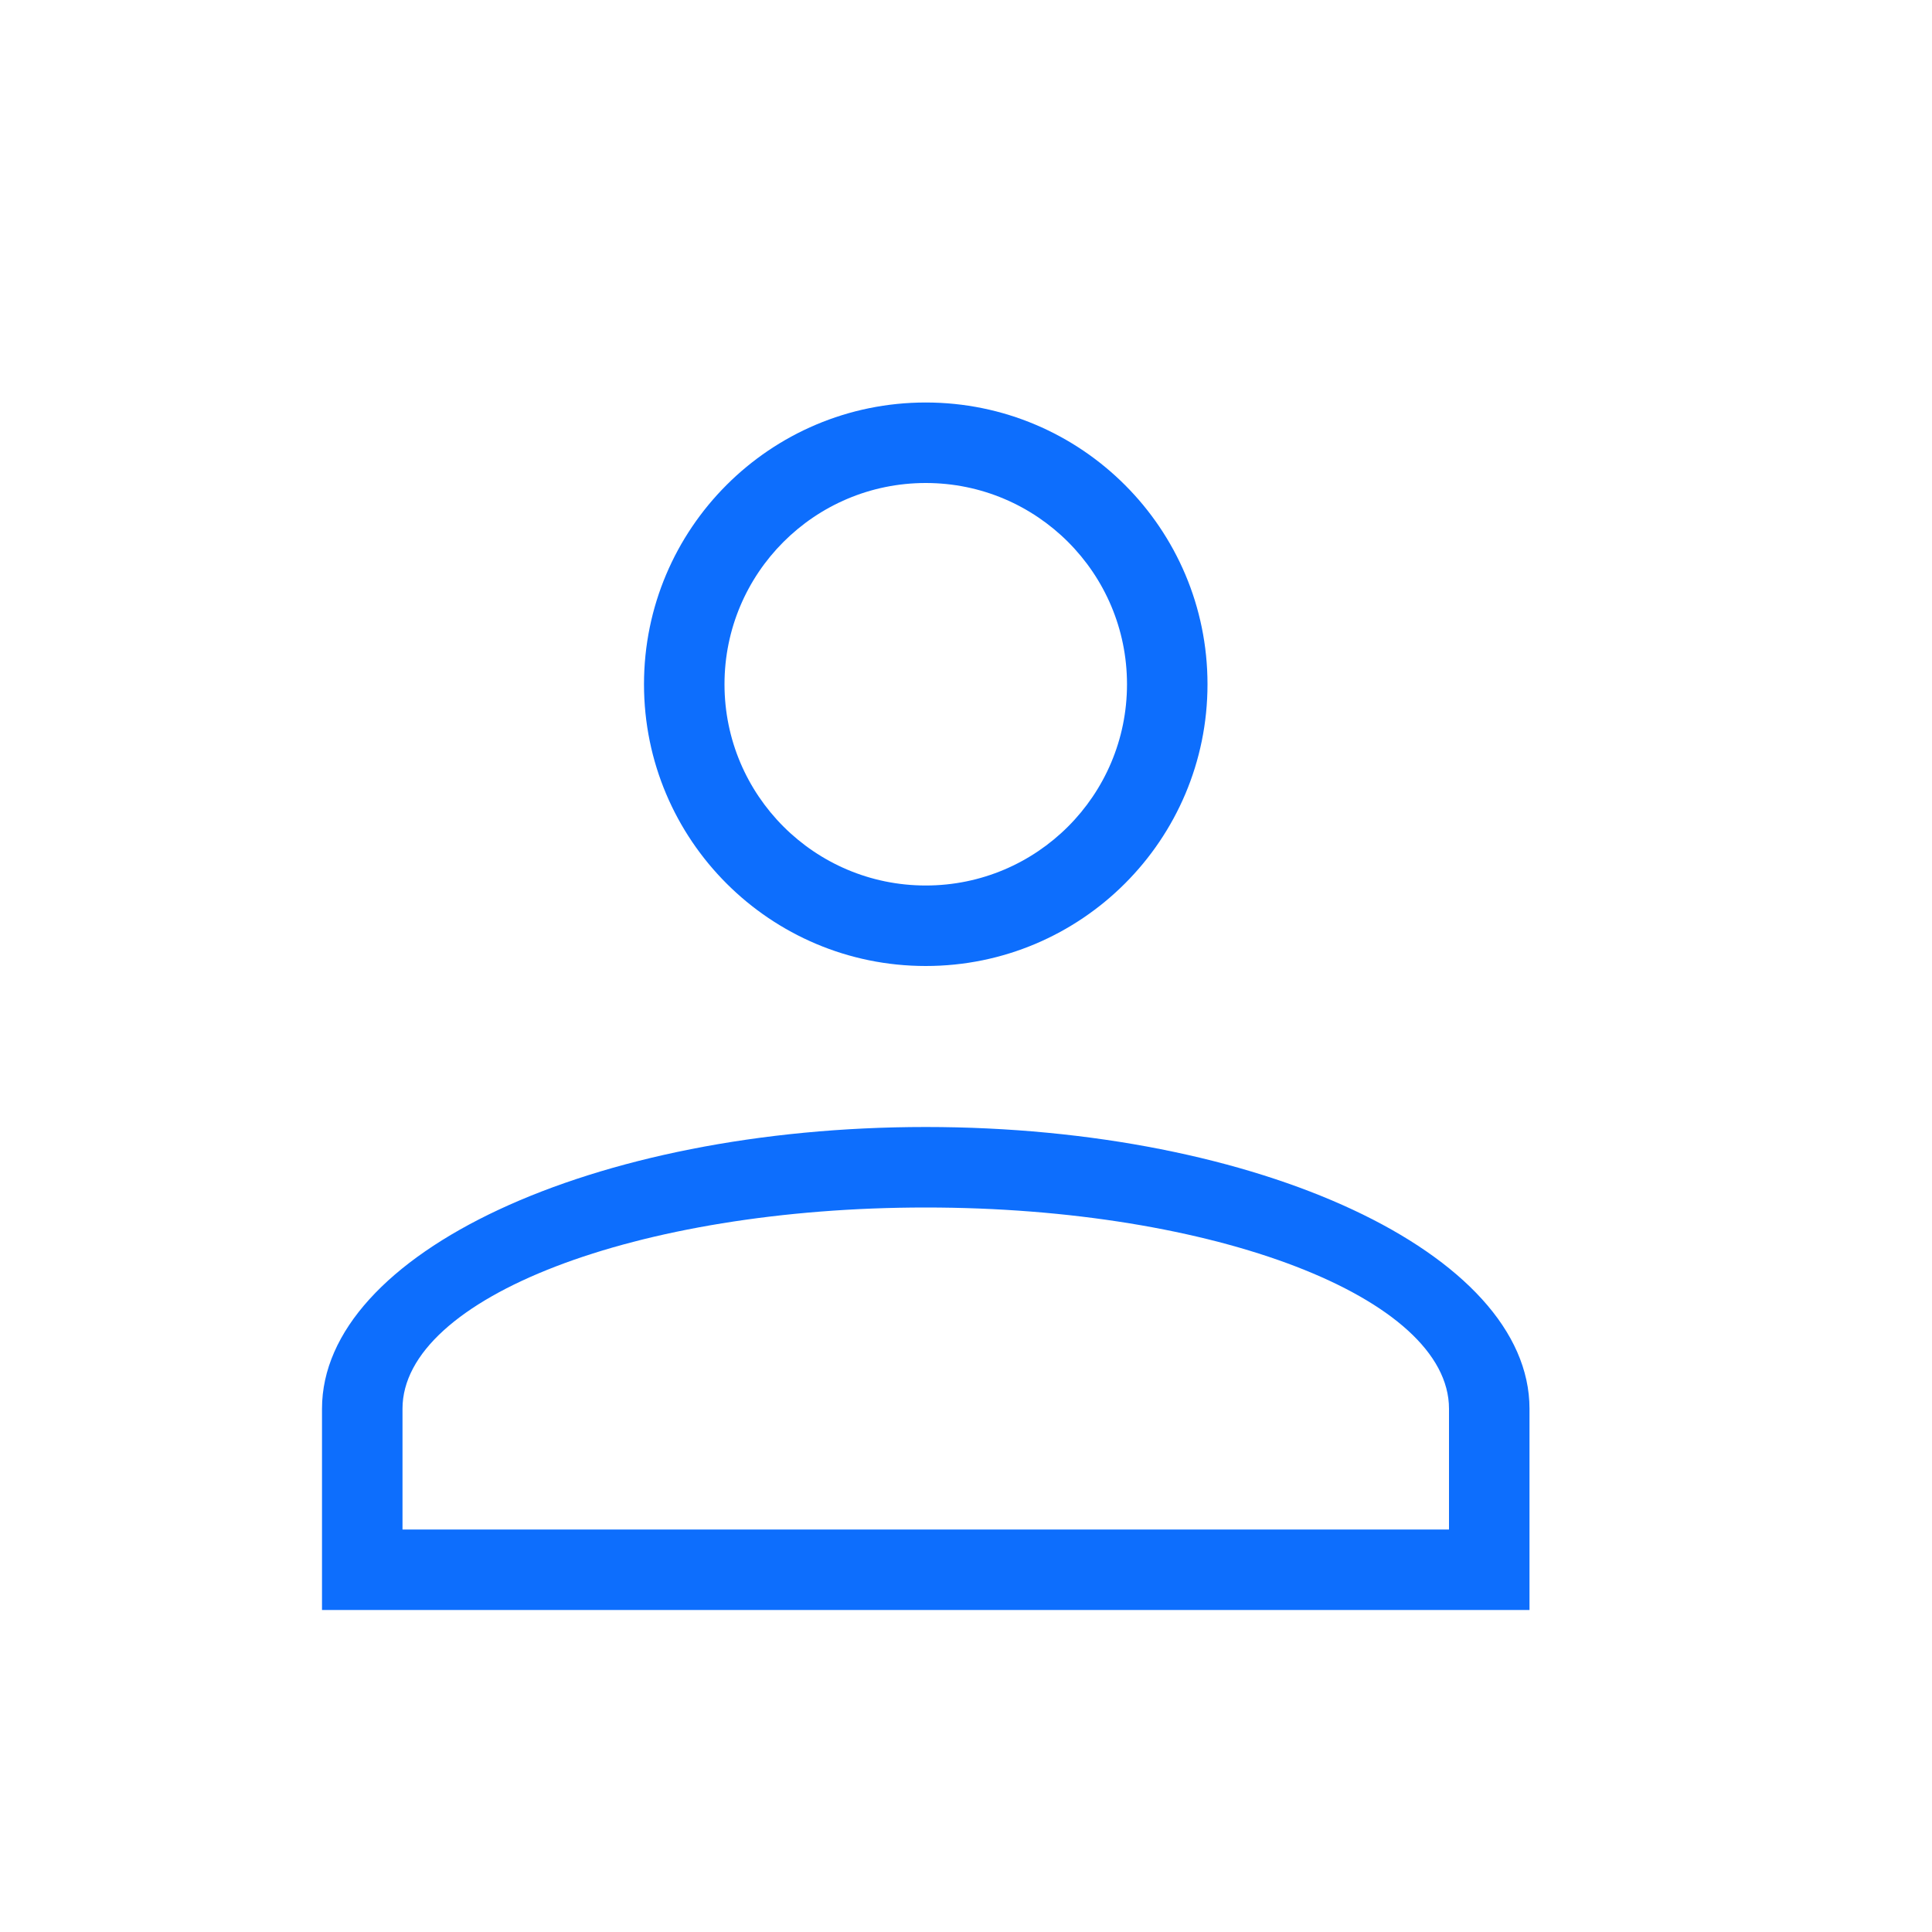
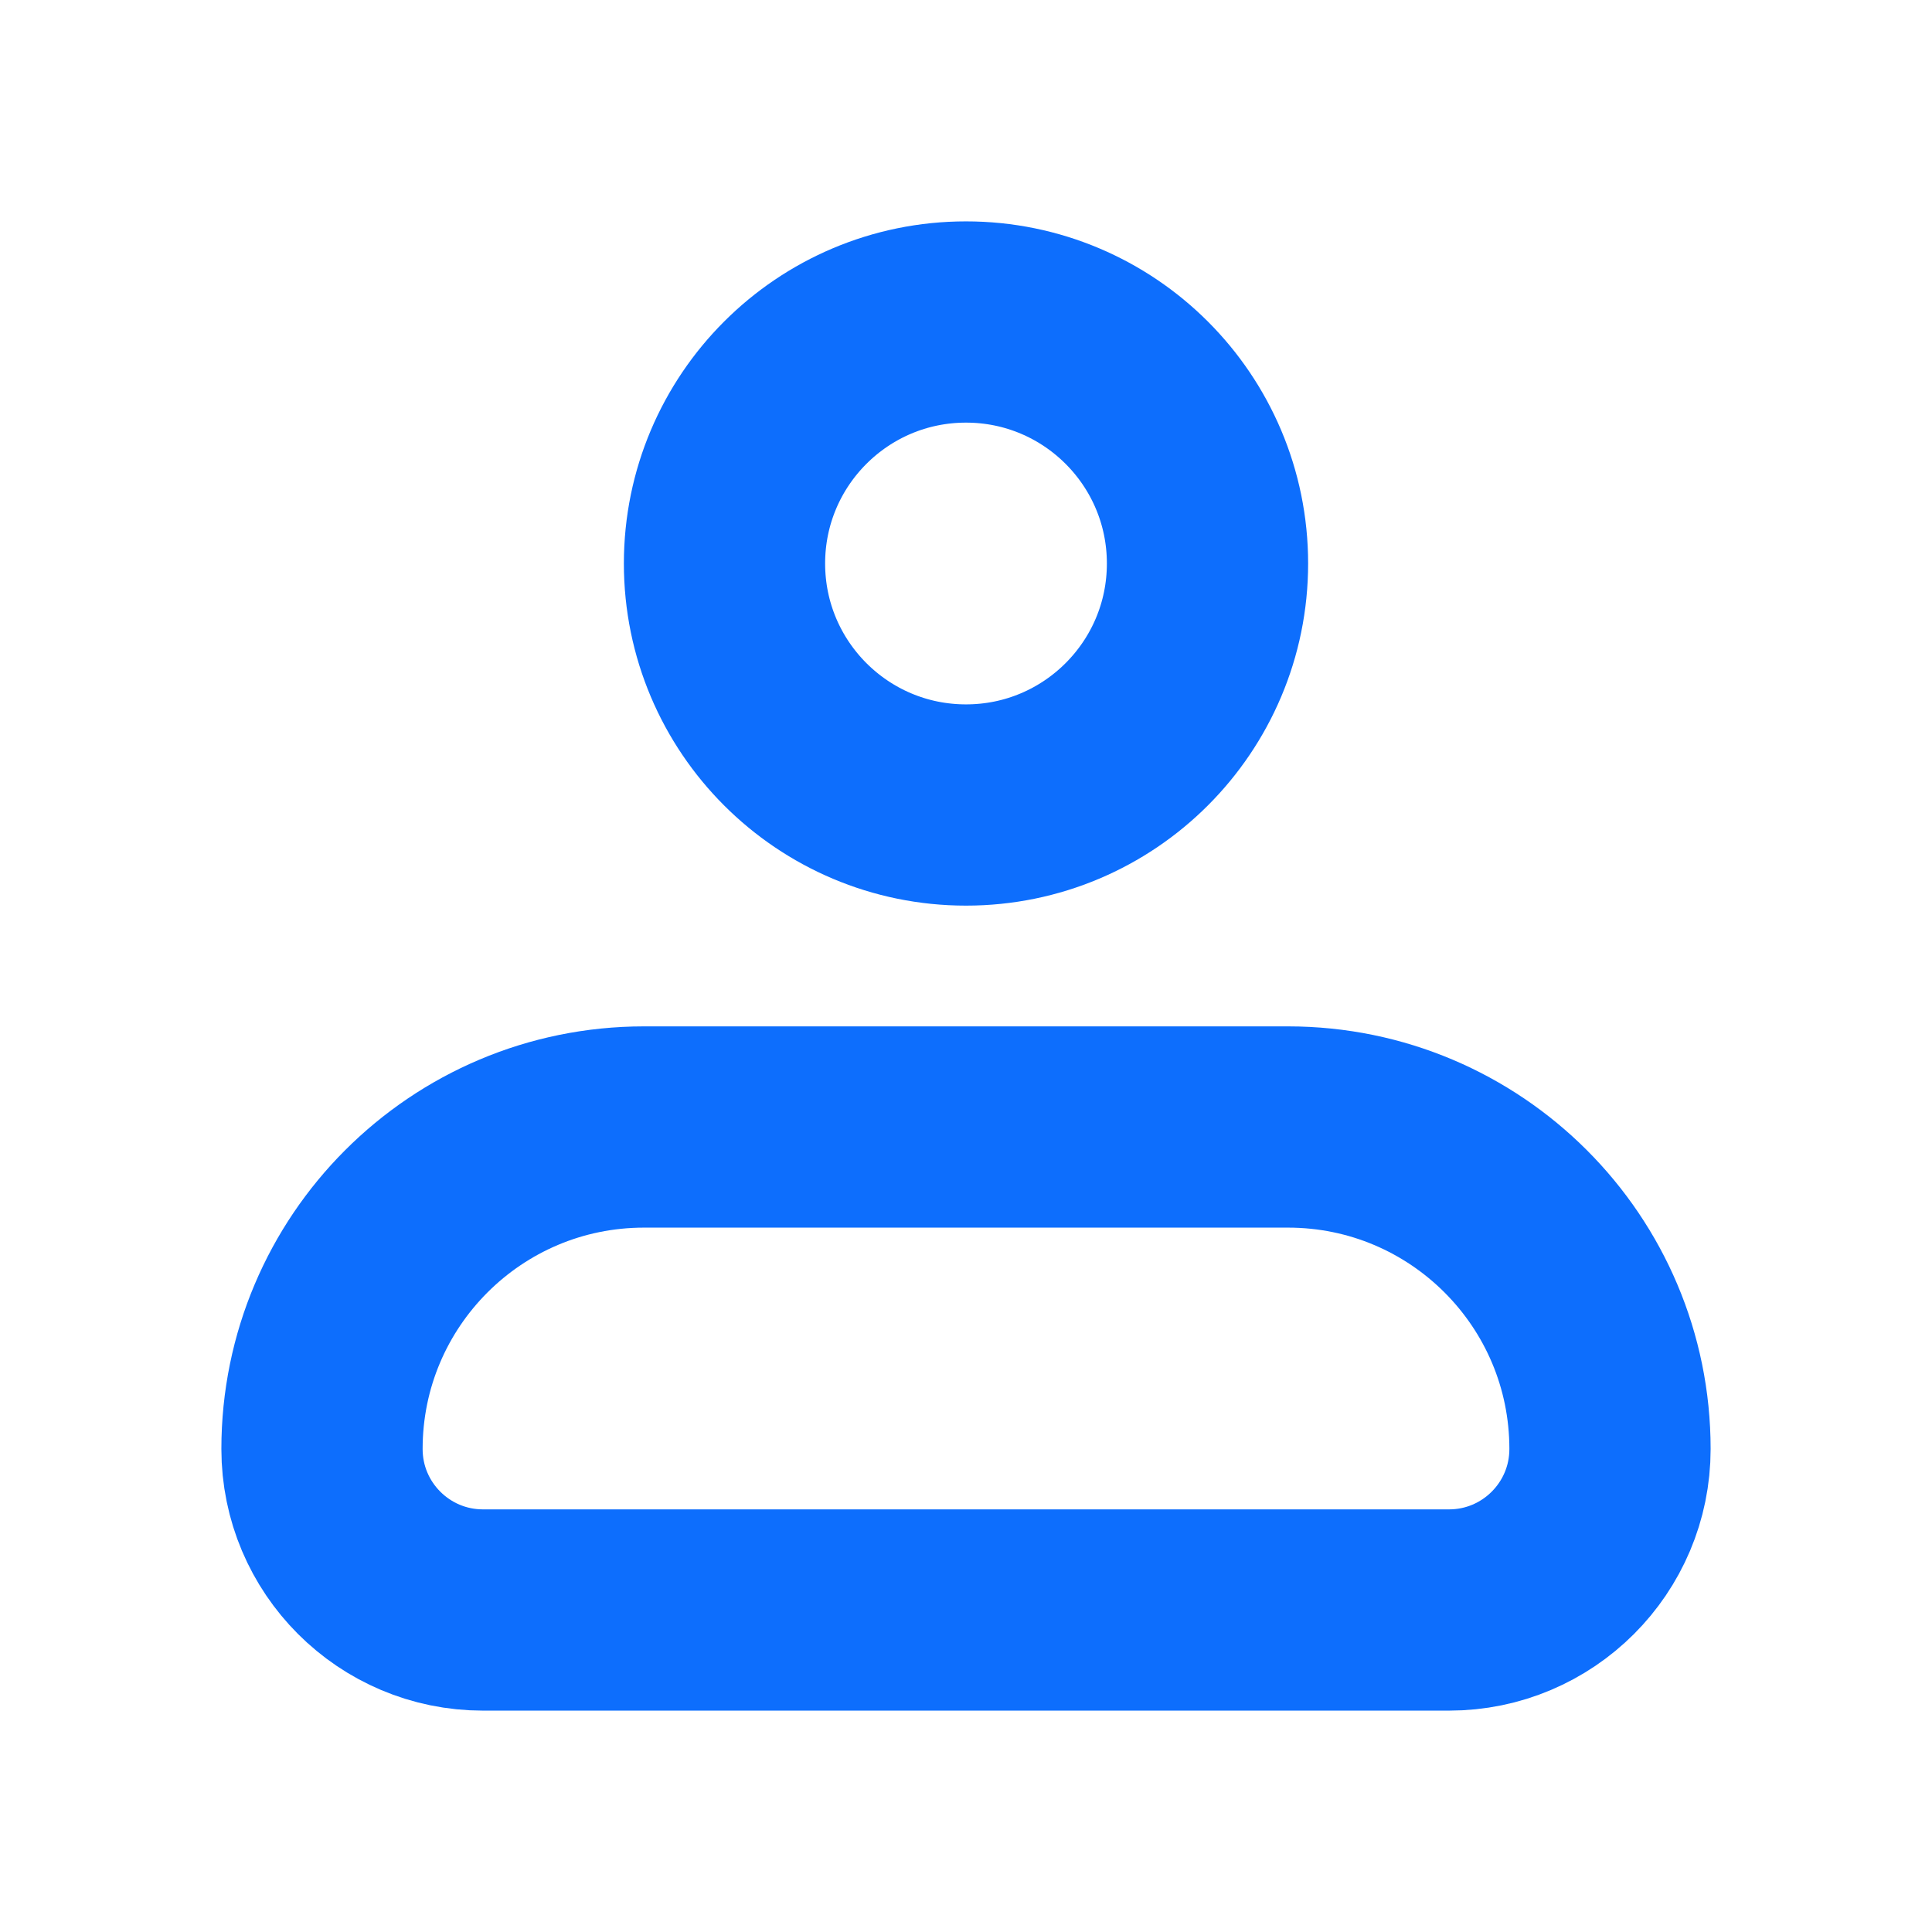
- <svg xmlns="http://www.w3.org/2000/svg" width="243" height="243" viewBox="0 0 24 24">
-   <path fill="#0d6efd" d="M11.5 14c4.14 0 7.5 1.57 7.5 3.5V20H4v-2.5c0-1.93 3.36-3.5 7.5-3.5m6.5 3.5c0-1.38-2.91-2.5-6.5-2.5S5 16.12 5 17.5V19h13v-1.5M11.5 5A3.5 3.5 0 0 1 15 8.5a3.5 3.5 0 0 1-3.5 3.5A3.5 3.5 0 0 1 8 8.5A3.5 3.5 0 0 1 11.5 5m0 1A2.5 2.5 0 0 0 9 8.5a2.5 2.5 0 0 0 2.5 2.5A2.5 2.5 0 0 0 14 8.5A2.5 2.5 0 0 0 11.5 6Z" />
+ <svg xmlns="http://www.w3.org/2000/svg" width="1em" height="1em" viewBox="0 0 24 24">
+   <g fill="none" stroke="#0d6efd" stroke-width="2.5">
+     <path stroke-linejoin="round" d="M4 18a4 4 0 0 1 4-4h8a4 4 0 0 1 4 4a2 2 0 0 1-2 2H6a2 2 0 0 1-2-2Z" />
+     <circle cx="12" cy="7" r="3" />
+   </g>
</svg>
